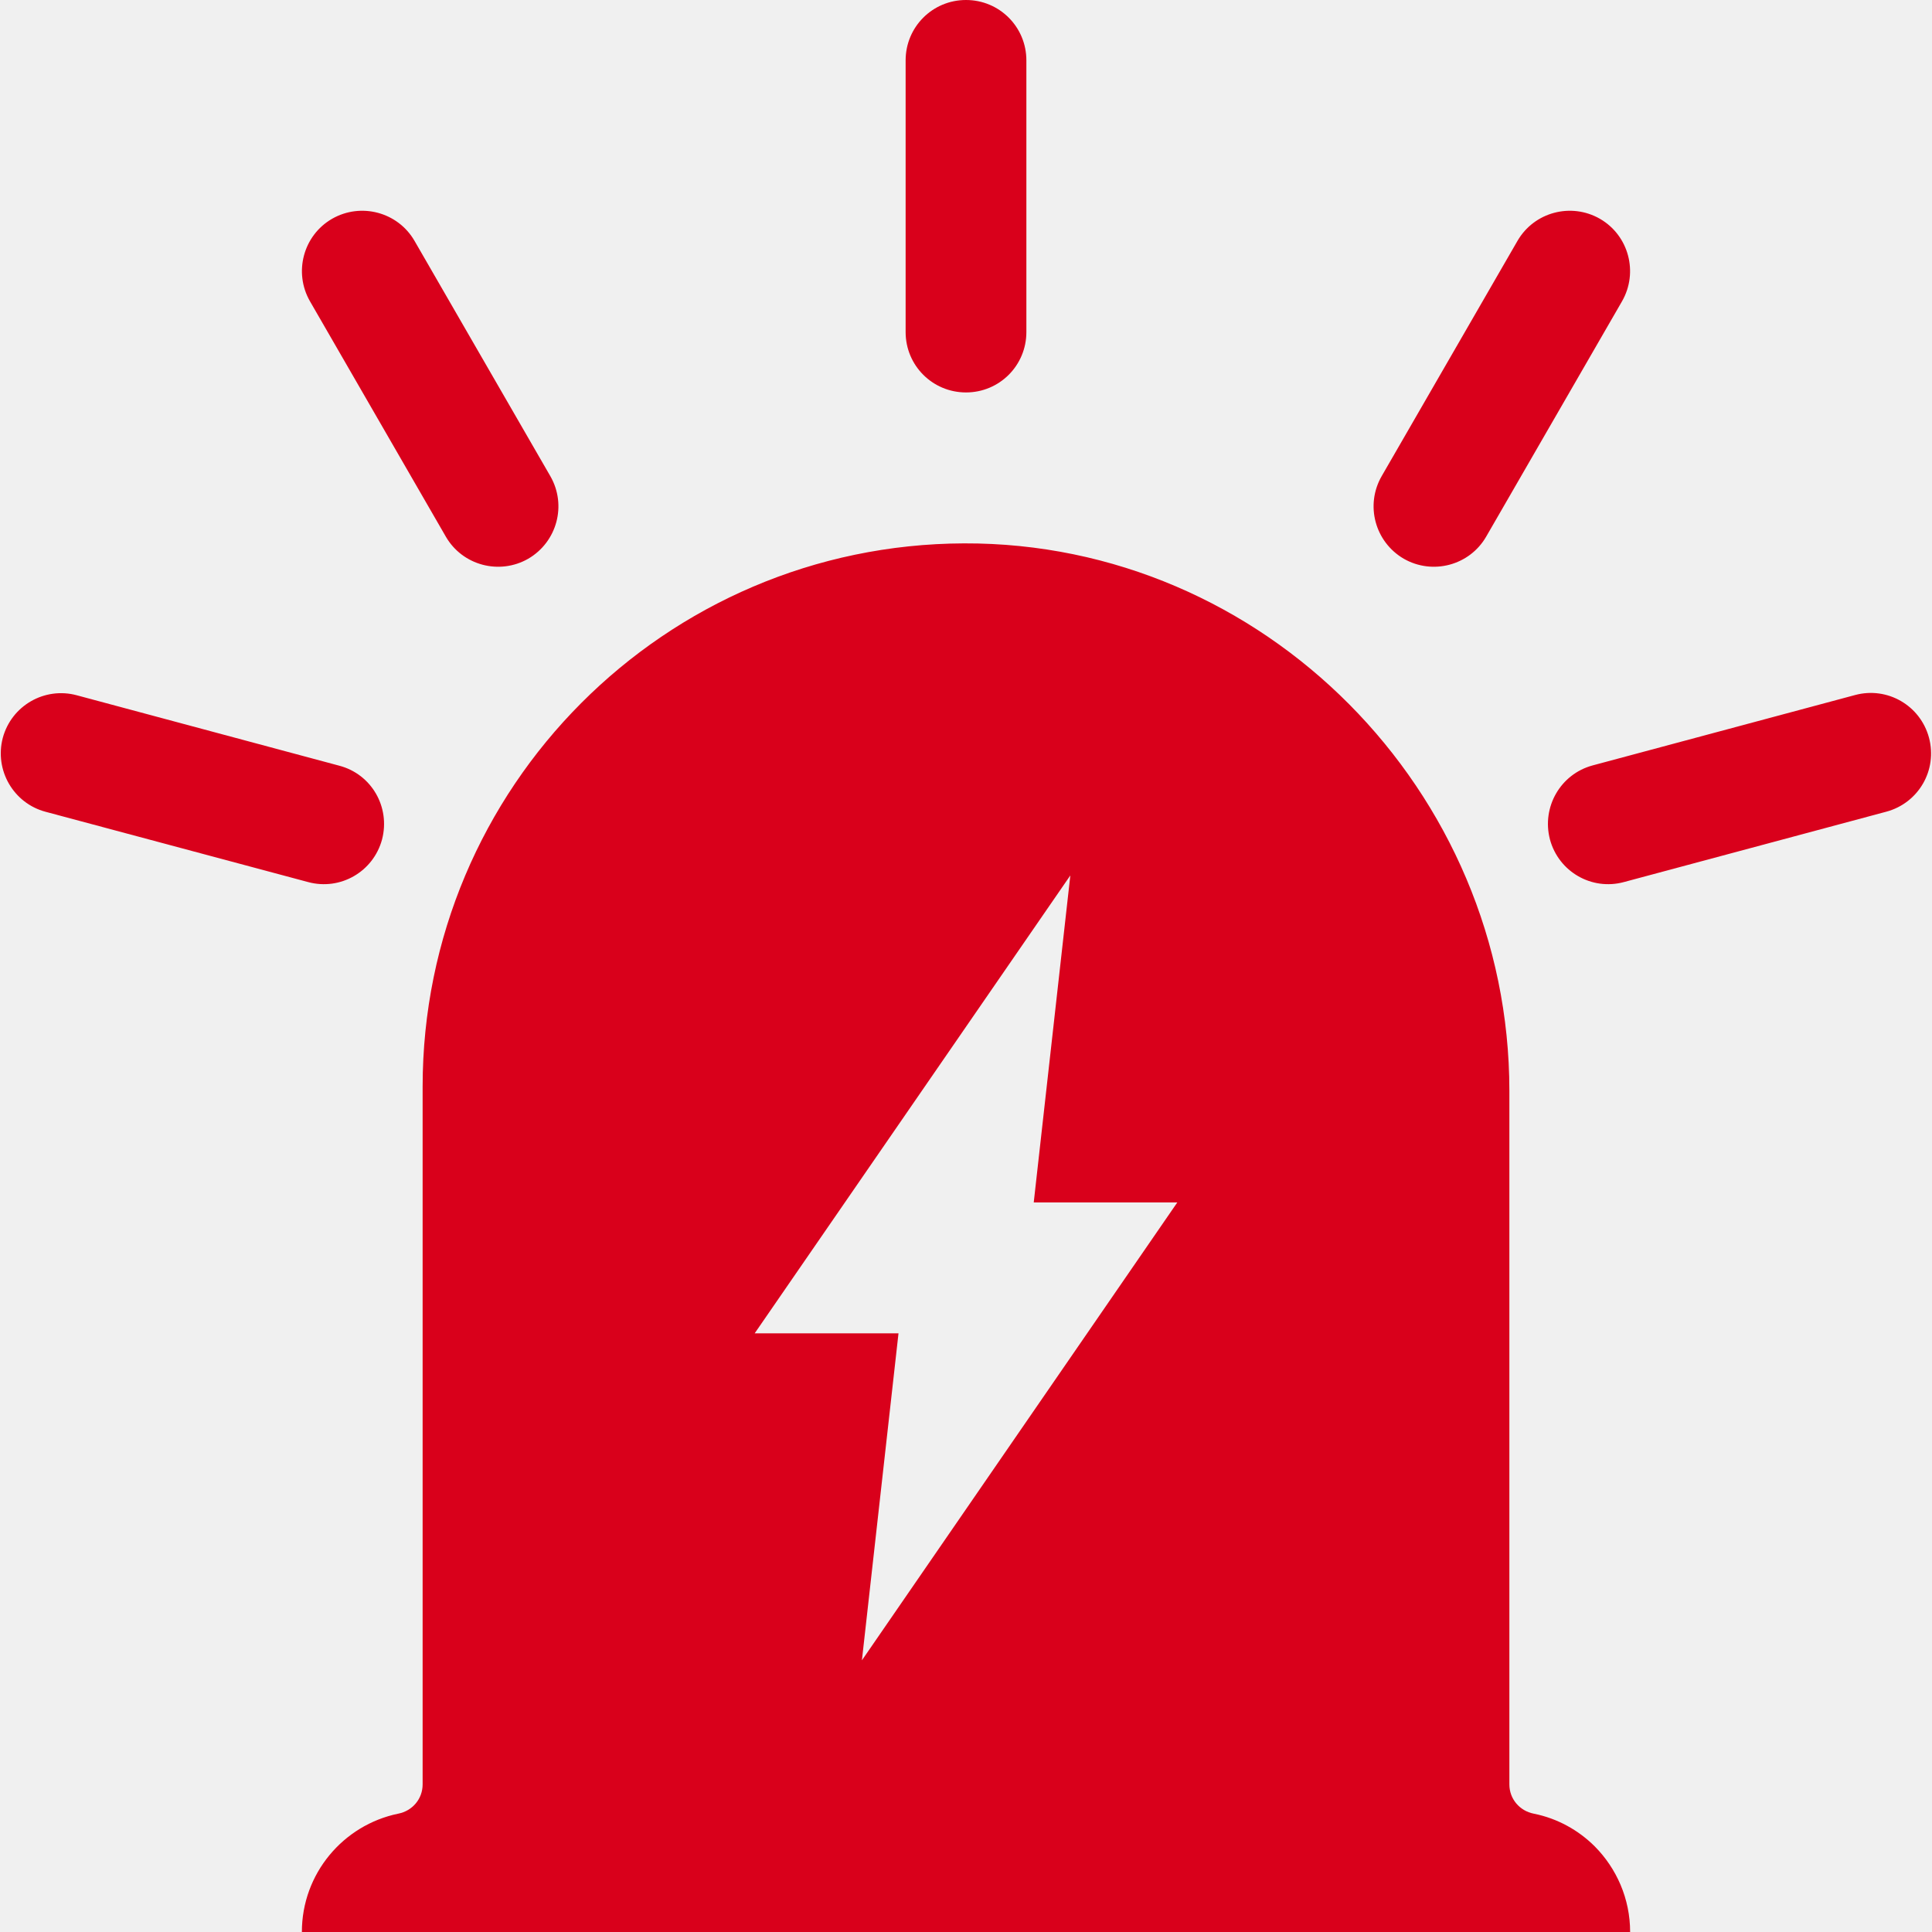
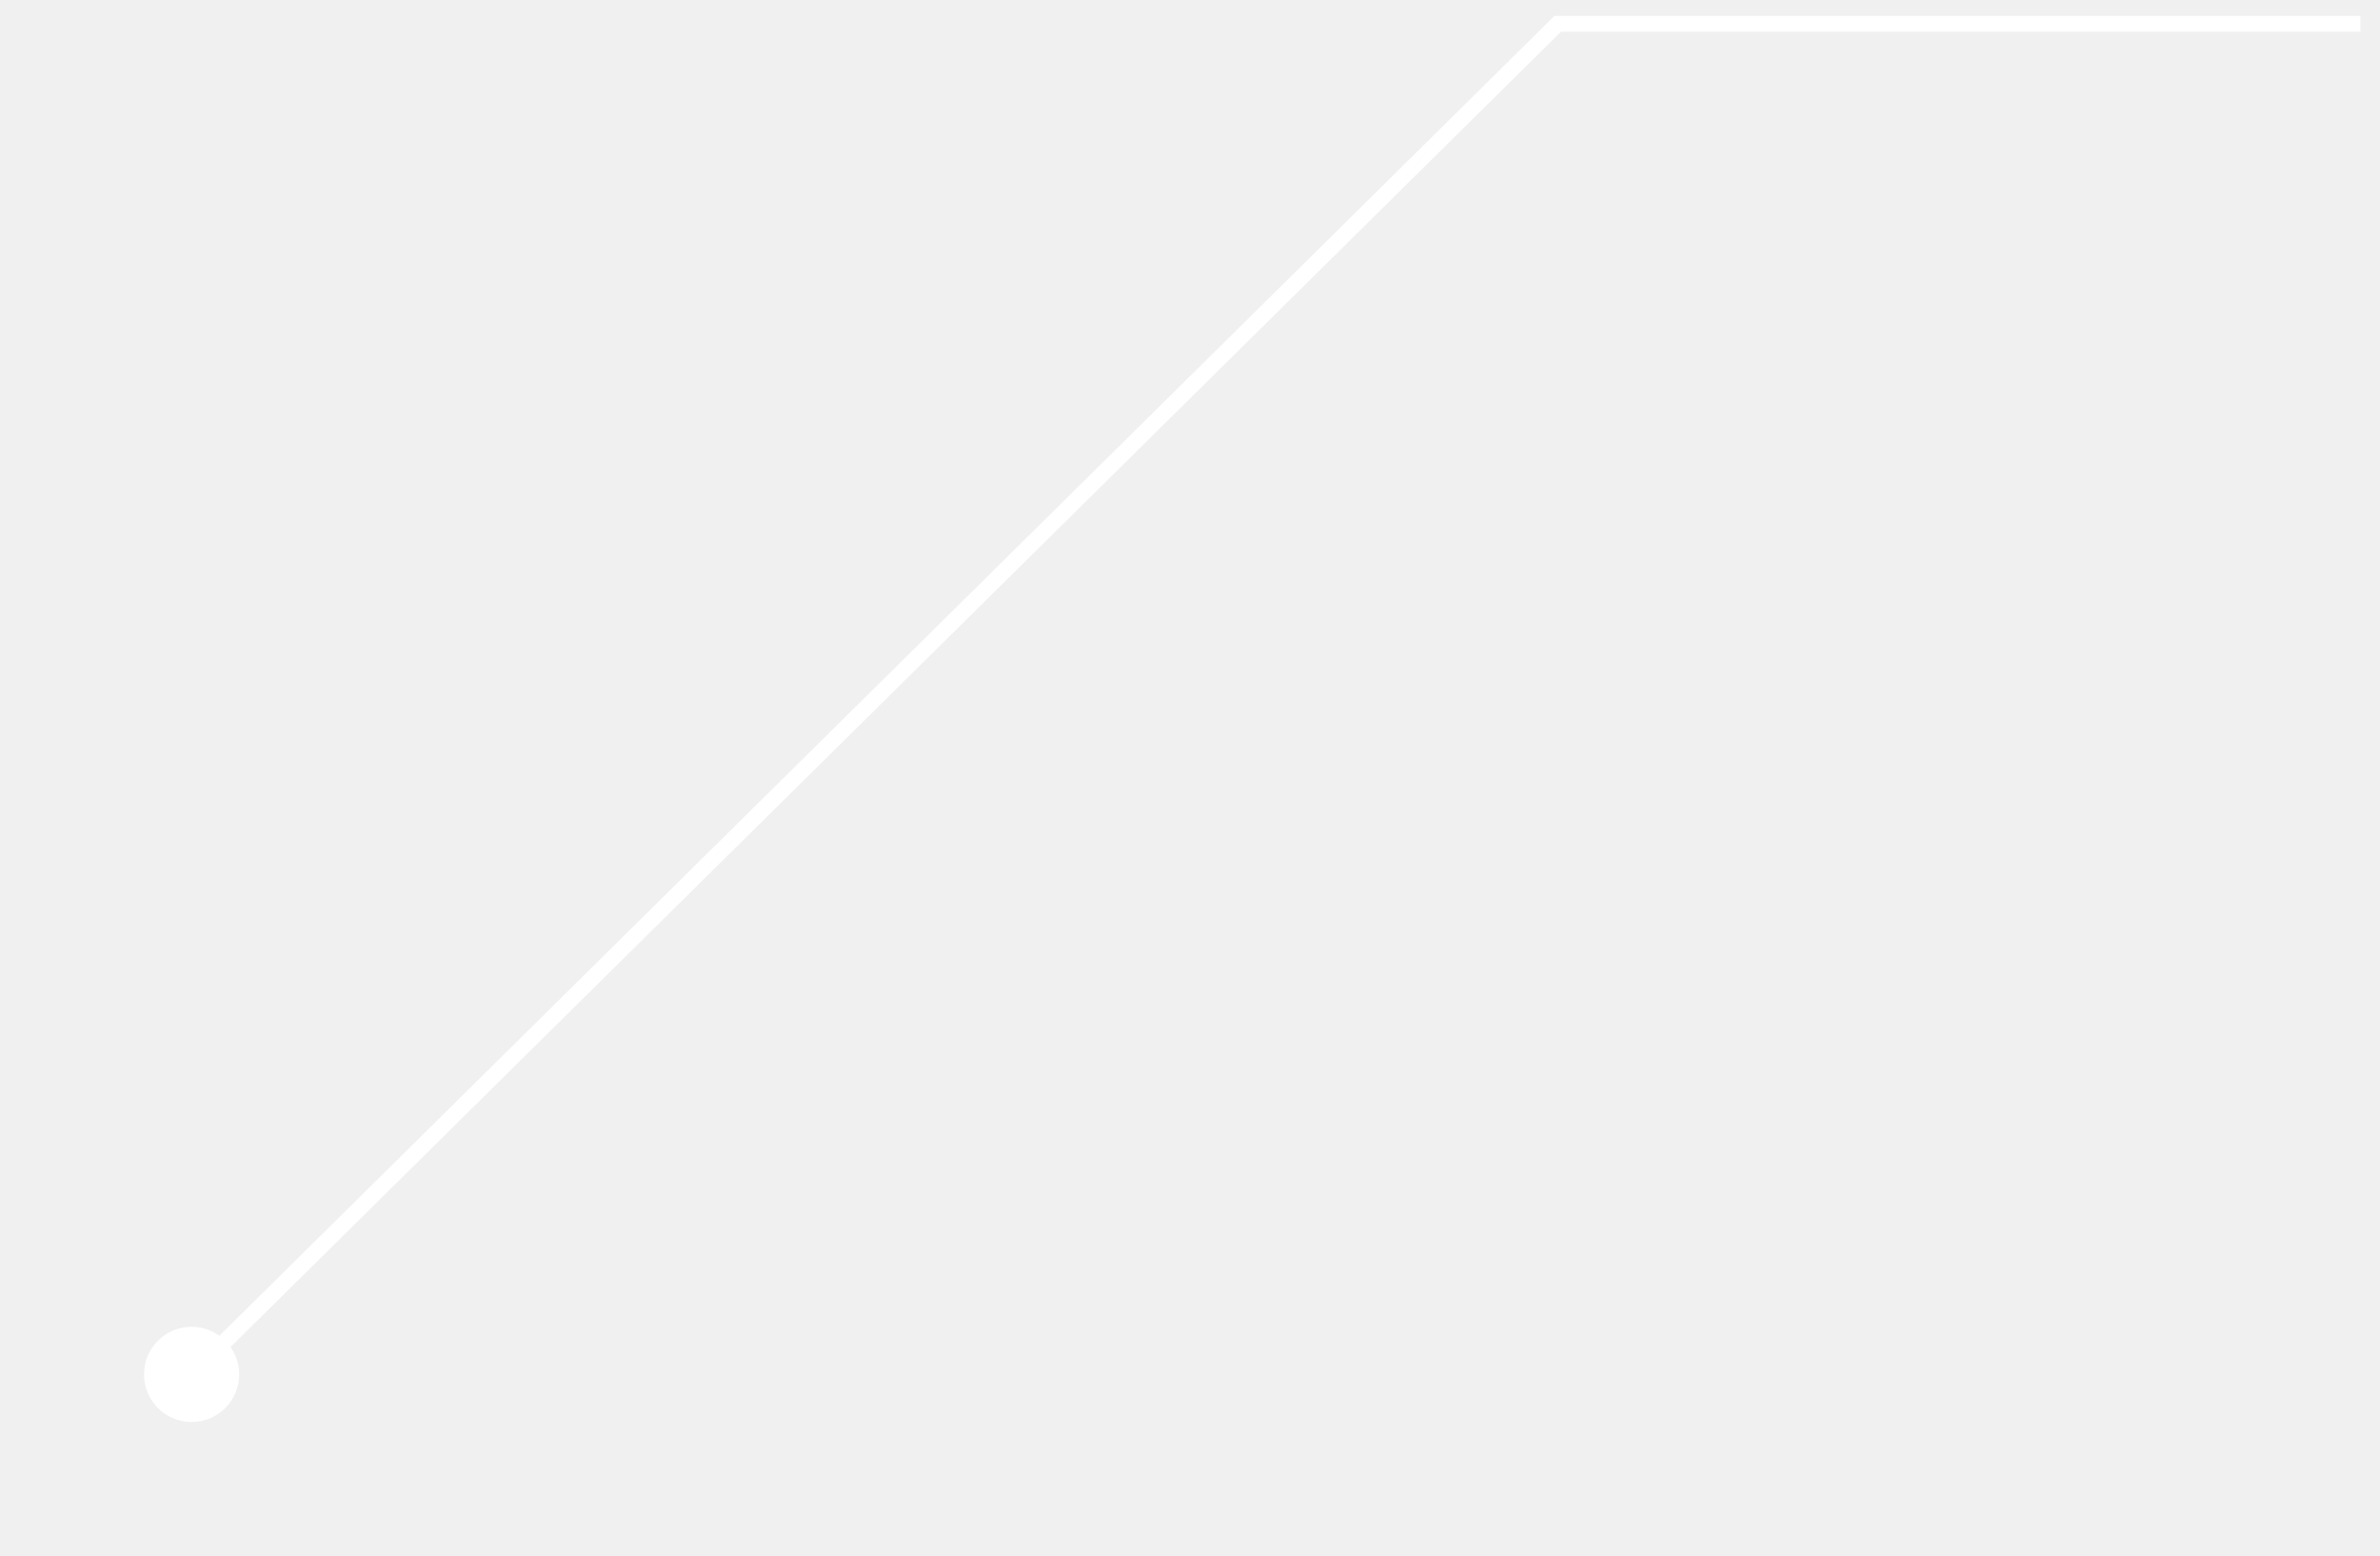
- <svg xmlns="http://www.w3.org/2000/svg" version="1.1" width="16px" height="16px">
-   <g transform="matrix(1 0 0 1 -686 -451 )">
-     <path d="M 13.5 16  C 13.5 15.723  13.387 15.473  13.208 15.292  C 13.072 15.156  12.897 15.059  12.702 15.02  C 12.584 14.997  12.5 14.897  12.5 14.778  L 12.5 9.034  C 12.5 6.55  10.467 4.491  7.983 4.5  C 5.506 4.509  3.5 6.52  3.5 9  L 3.5 14.778  C 3.5 14.897  3.416 14.997  3.298 15.02  C 2.842 15.114  2.5 15.517  2.5 16  L 13.5 16  Z M 6.25 11.042  L 8.864 7.25  L 8.561 9.958  L 9.75 9.958  L 7.138 13.75  L 7.441 11.042  L 6.25 11.042  Z M 8.5 2.75  C 8.5 3.027  8.277 3.25  8 3.25  C 7.723 3.25  7.5 3.027  7.5 2.75  L 7.5 0.5  C 7.5 0.223  7.723 0  8 0  C 8.277 0  8.5 0.223  8.5 0.5  L 8.5 2.75  Z M 4.558 3.944  C 4.695 4.183  4.614 4.487  4.375 4.627  C 4.136 4.764  3.83 4.683  3.692 4.444  L 2.567 2.495  C 2.43 2.256  2.511 1.95  2.75 1.812  C 2.989 1.675  3.295 1.756  3.433 1.995  L 4.558 3.944  Z M 11.442 3.944  C 11.305 4.183  11.386 4.487  11.625 4.627  C 11.864 4.764  12.17 4.683  12.308 4.444  L 13.433 2.495  C 13.57 2.256  13.489 1.95  13.25 1.812  C 13.011 1.675  12.705 1.756  12.567 1.995  L 11.442 3.944  Z M 2.809 6.341  C 3.077 6.411  3.234 6.684  3.164 6.952  C 3.092 7.219  2.819 7.377  2.552 7.305  L 0.378 6.723  C 0.111 6.652  -0.047 6.378  0.023 6.111  C 0.095 5.844  0.369 5.686  0.636 5.758  L 2.809 6.341  Z M 13.189 6.339  C 12.923 6.411  12.766 6.684  12.836 6.952  C 12.908 7.219  13.181 7.377  13.448 7.305  L 15.622 6.722  C 15.889 6.65  16.047 6.377  15.975 6.109  C 15.903 5.842  15.63 5.684  15.363 5.756  L 13.189 6.339  Z " fill-rule="nonzero" fill="#d9001b" stroke="none" transform="matrix(1 0 0 1 686 451 )" />
+ <svg xmlns="http://www.w3.org/2000/svg" version="1.1" width="150px" height="98px">
+   <g transform="matrix(1 0 0 1 -523 -348 )">
+     <path d="M 139.765 1.5  L 89.176 1.5  L 1.652 88.003  " stroke-width="1" stroke="#ffffff" fill="none" transform="matrix(1 0 0 1 532 348 )" />
+     <path d="M 3.075 83.597  C 1.418 83.597  0.075 84.94  0.075 86.597  C 0.075 88.254  1.418 89.597  3.075 89.597  C 4.732 89.597  6.075 88.254  6.075 86.597  C 6.075 84.94  4.732 83.597  3.075 83.597  Z " fill-rule="nonzero" fill="#ffffff" stroke="none" transform="matrix(1 0 0 1 532 348 )" />
  </g>
</svg>
